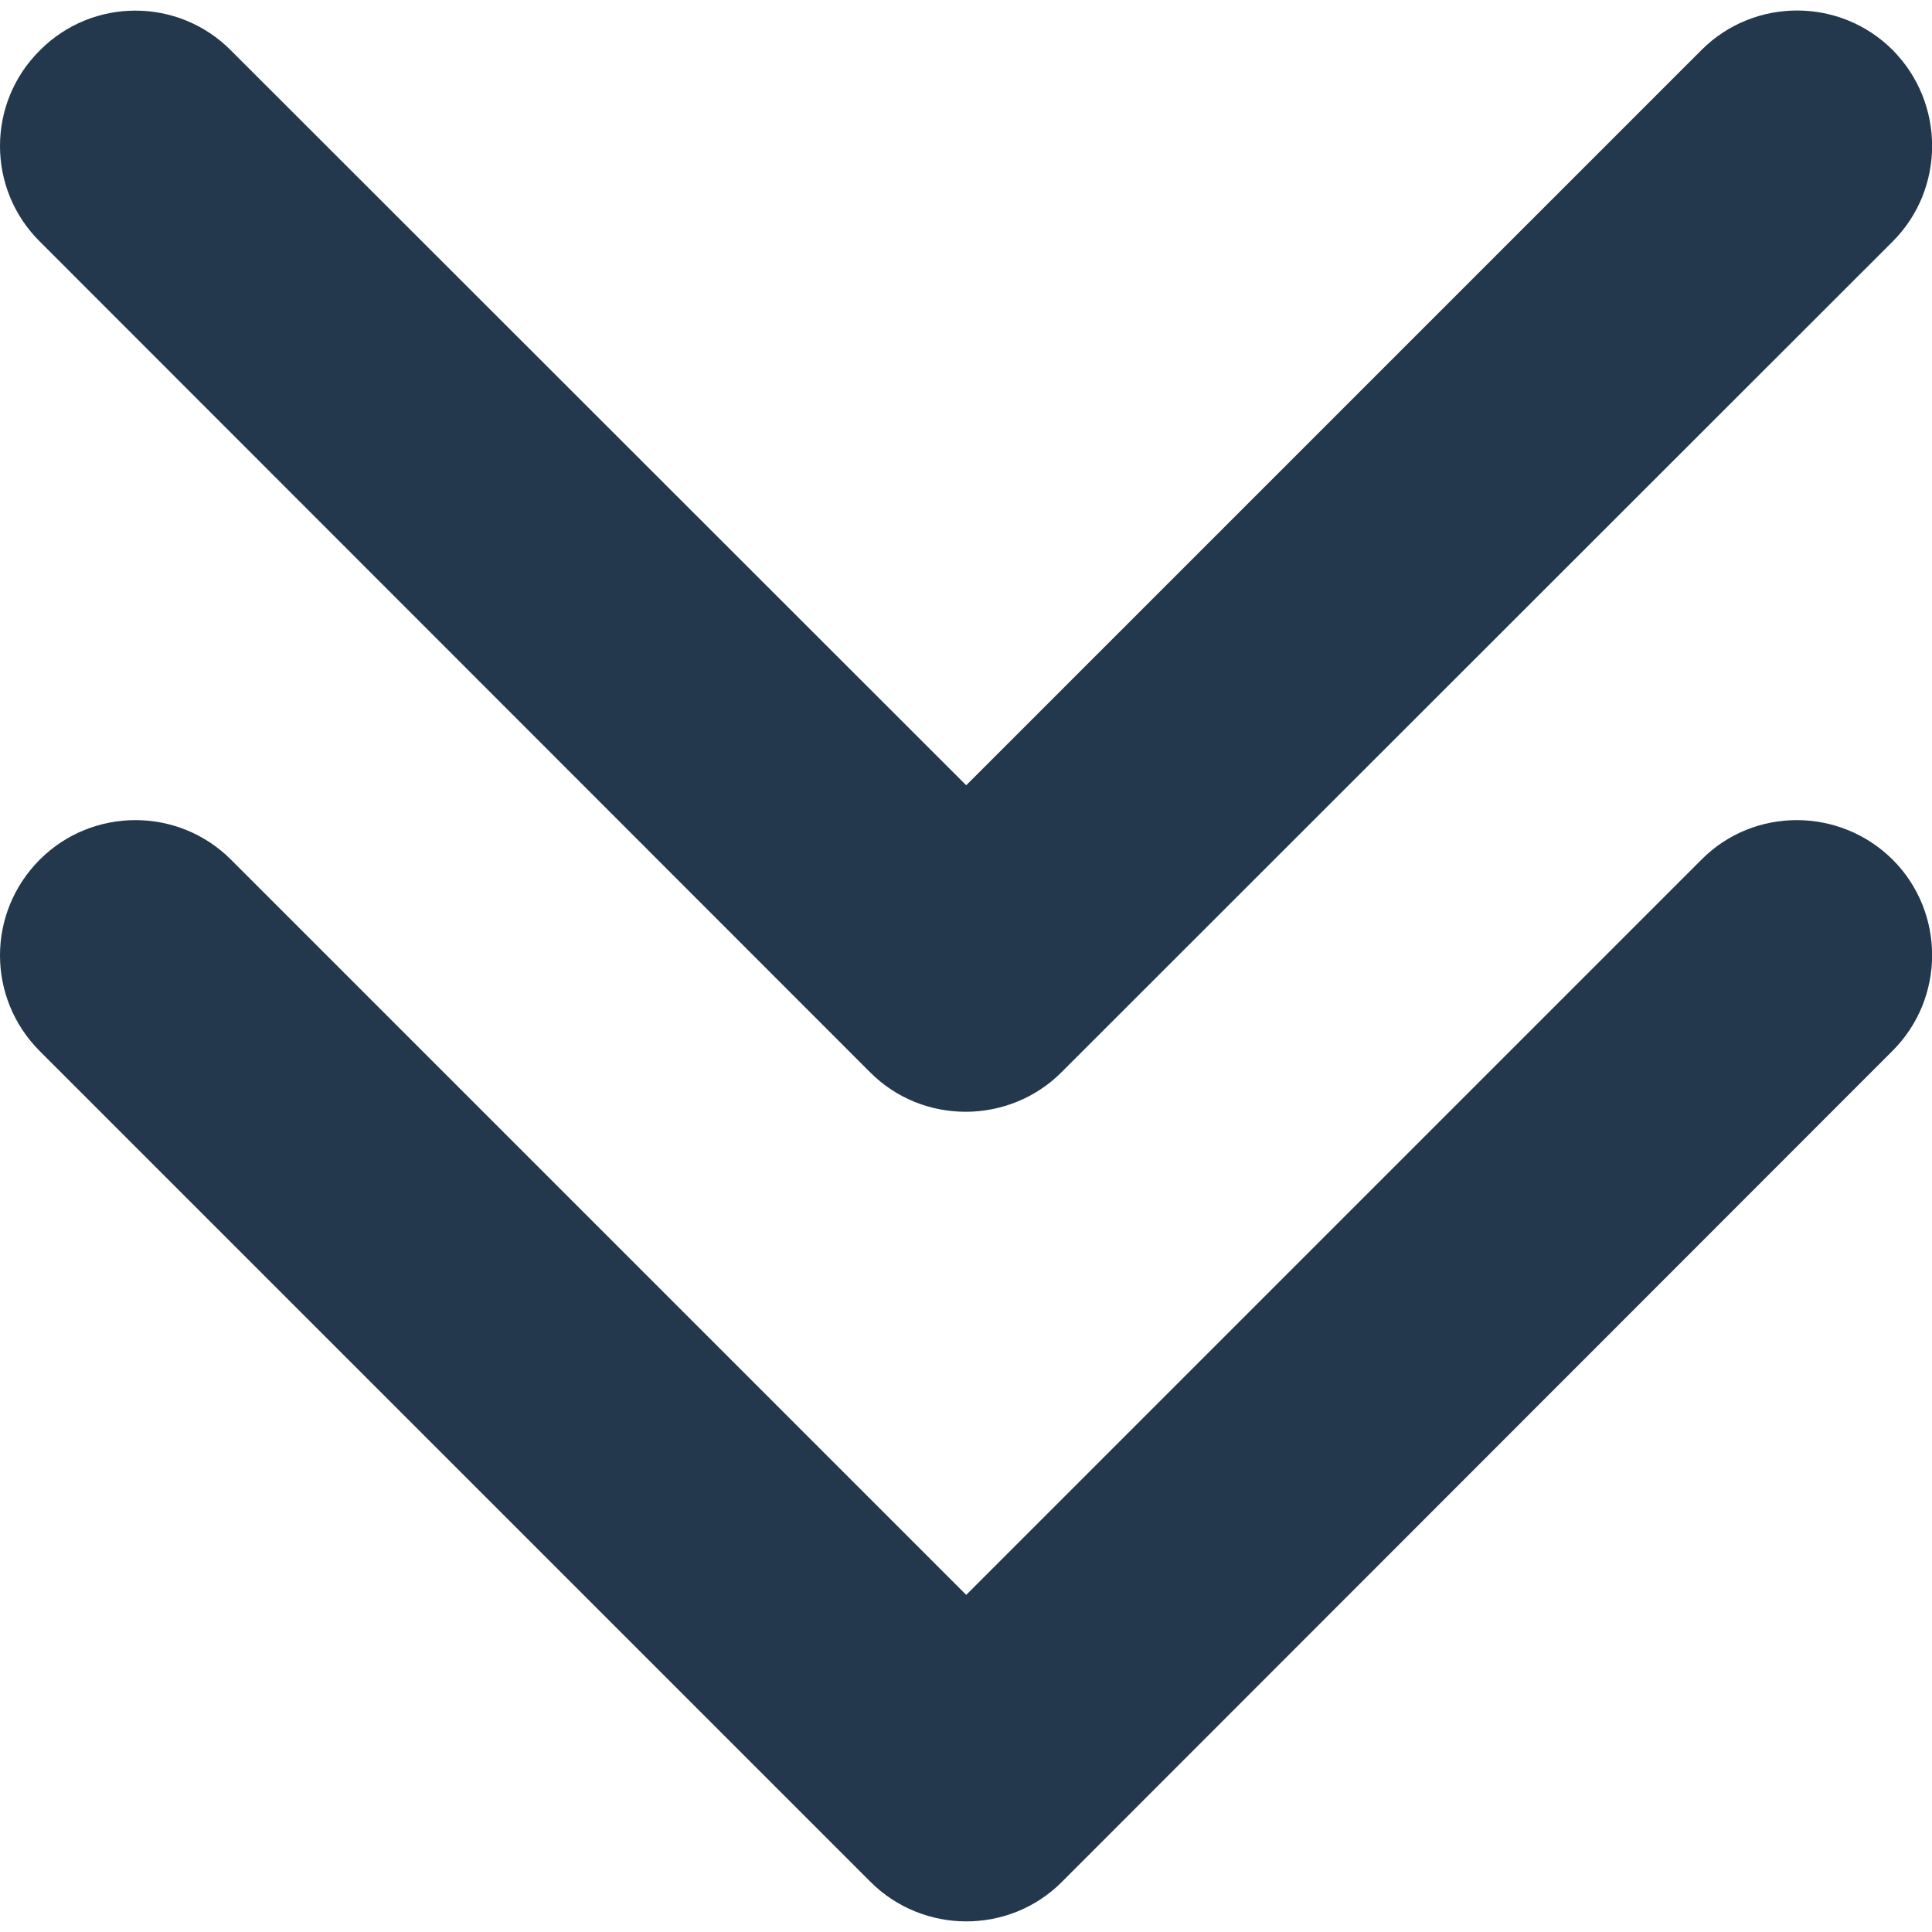
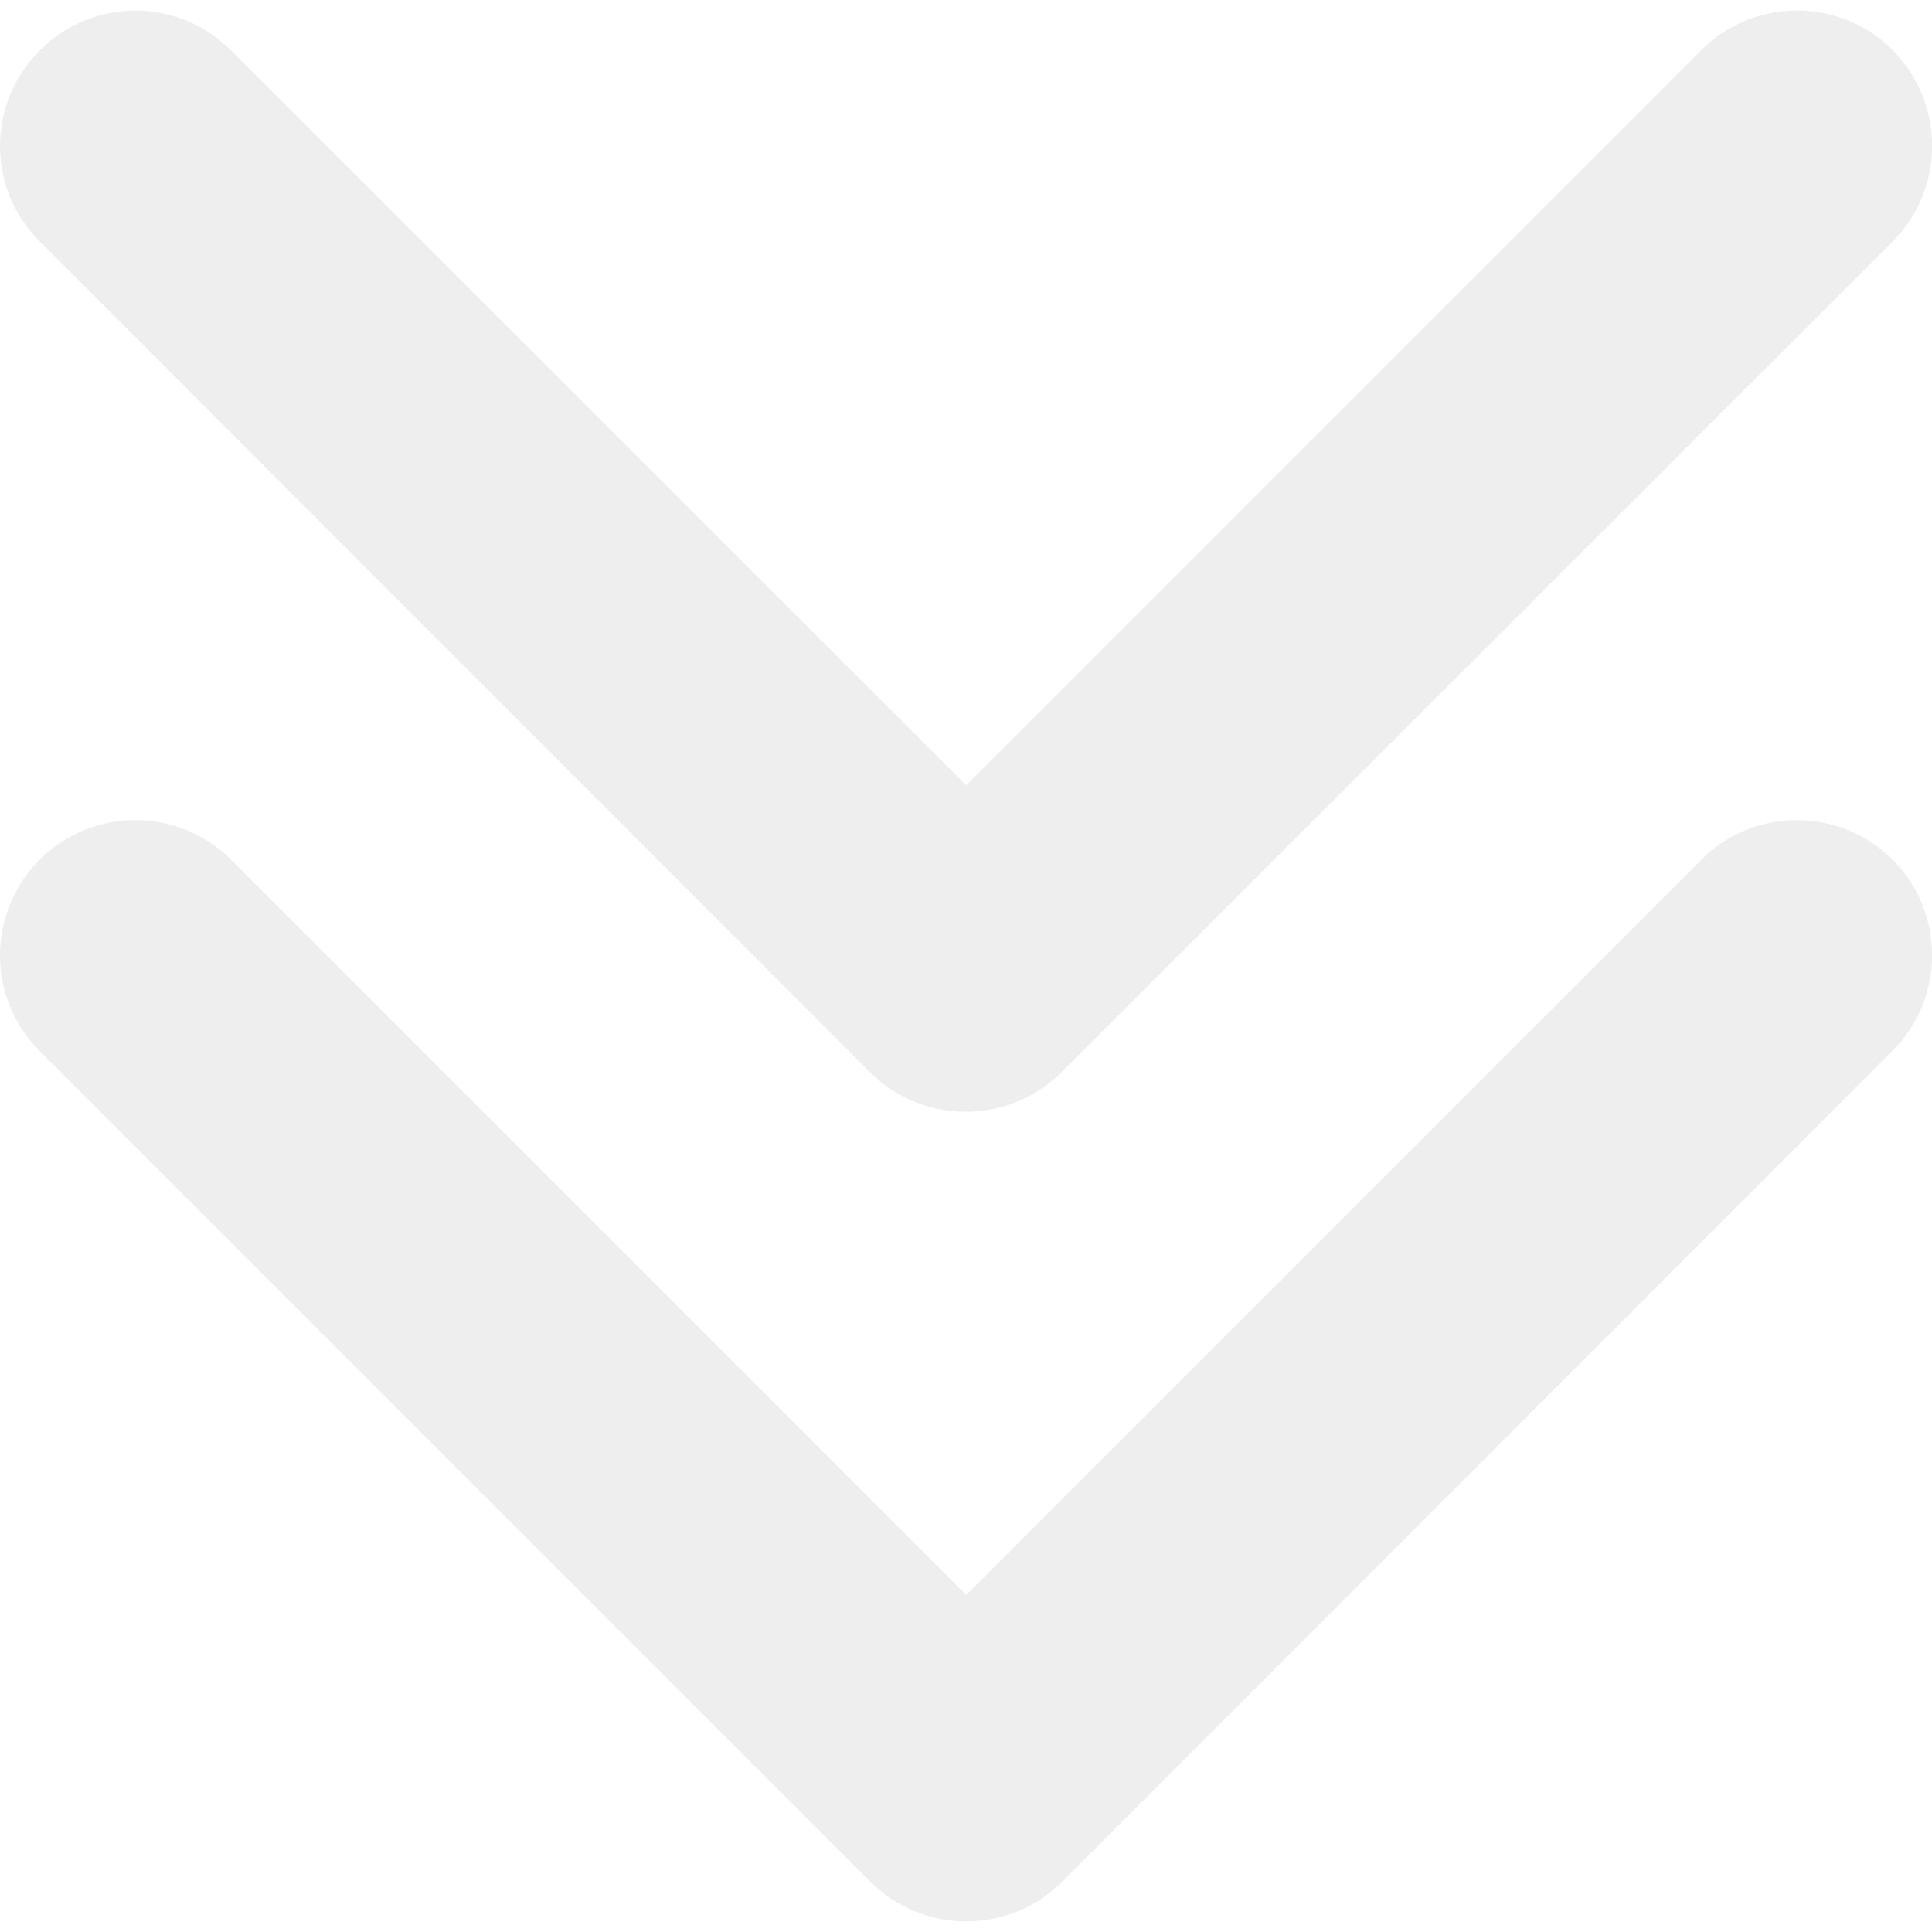
<svg xmlns="http://www.w3.org/2000/svg" version="1.1" id="Capa_1" x="0px" y="0px" viewBox="0 0 436.7 436.7" style="enable-background:new 0 0 436.7 436.7;" xml:space="preserve">
  <style type="text/css">
- 	.st0{fill:#23374D;}
+ 	.st0{fill:#EEEEEE;}
</style>
  <g>
-     <path class="st0" d="M427.8,194.3c11.9,11.9,11.9,31.3,0,43.2L240,425.4c-6,6-13.8,8.9-21.6,8.9s-15.7-3-21.6-8.9L9,237.6   C-3,225.6-3,206.3,9,194.3c11.9-11.9,31.3-11.9,43.2,0l166.2,166.2l166.2-166.2C396.4,182.4,415.8,182.4,427.8,194.3z M196.7,242.4   c6,6,13.8,8.9,21.6,8.9s15.7-3,21.6-8.9L427.8,54.6c11.9-11.9,11.9-31.3,0-43.3c-11.9-11.9-31.3-11.9-43.2,0L218.4,177.5L52.2,11.4   C40.3-0.6,20.9-0.6,9,11.4C-3,23.3-3,42.7,9,54.6L196.7,242.4z" />
+     <path class="st0" d="M427.8,194.3c11.9,11.9,11.9,31.3,0,43.2L240,425.4c-6,6-13.8,8.9-21.6,8.9s-15.7-3-21.6-8.9L9,237.6   c-12-12-12-31.3,0-43.3c11.9-11.9,31.3-11.9,43.2,0l166.2,166.2l166.2-166.2C396.4,182.4,415.8,182.4,427.8,194.3z M196.7,242.4   c6,6,13.8,8.9,21.6,8.9s15.7-3,21.6-8.9L427.8,54.6c11.9-11.9,11.9-31.3,0-43.3c-11.9-11.9-31.3-11.9-43.2,0L218.4,177.5L52.2,11.4   c-11.9-12-31.3-12-43.2,0C-3,23.3-3,42.7,9,54.6L196.7,242.4z" />
  </g>
</svg>
